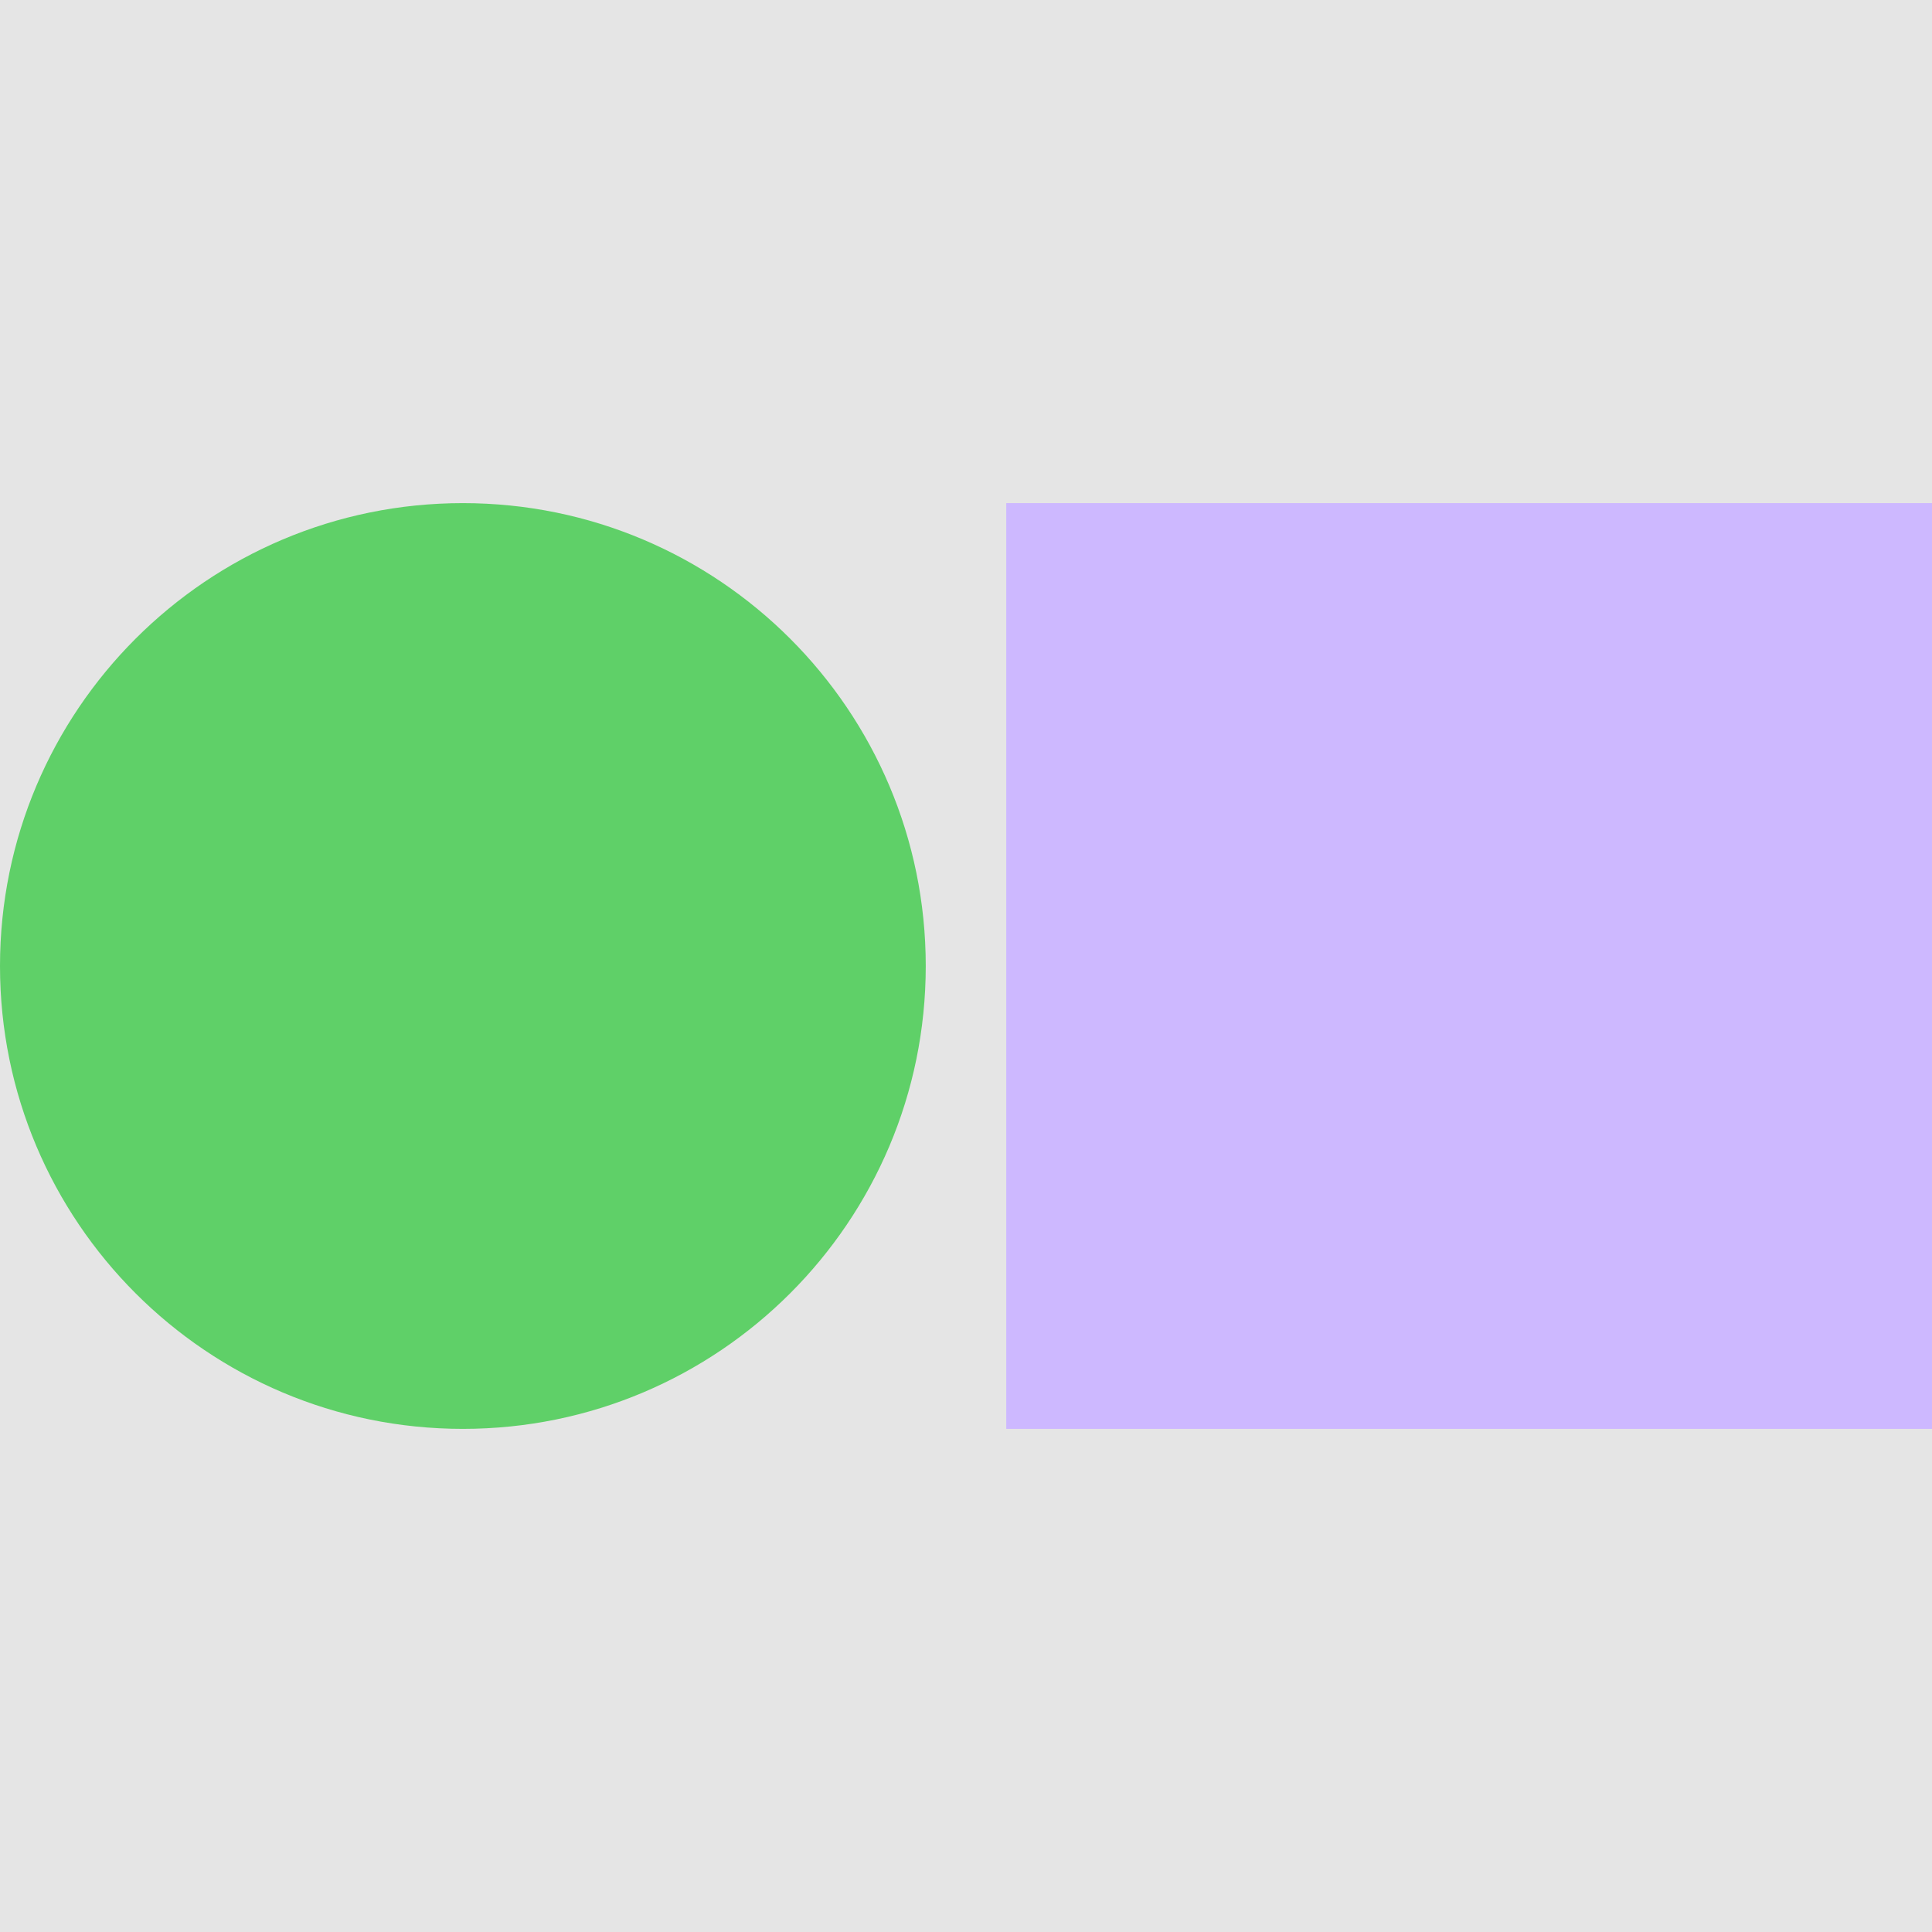
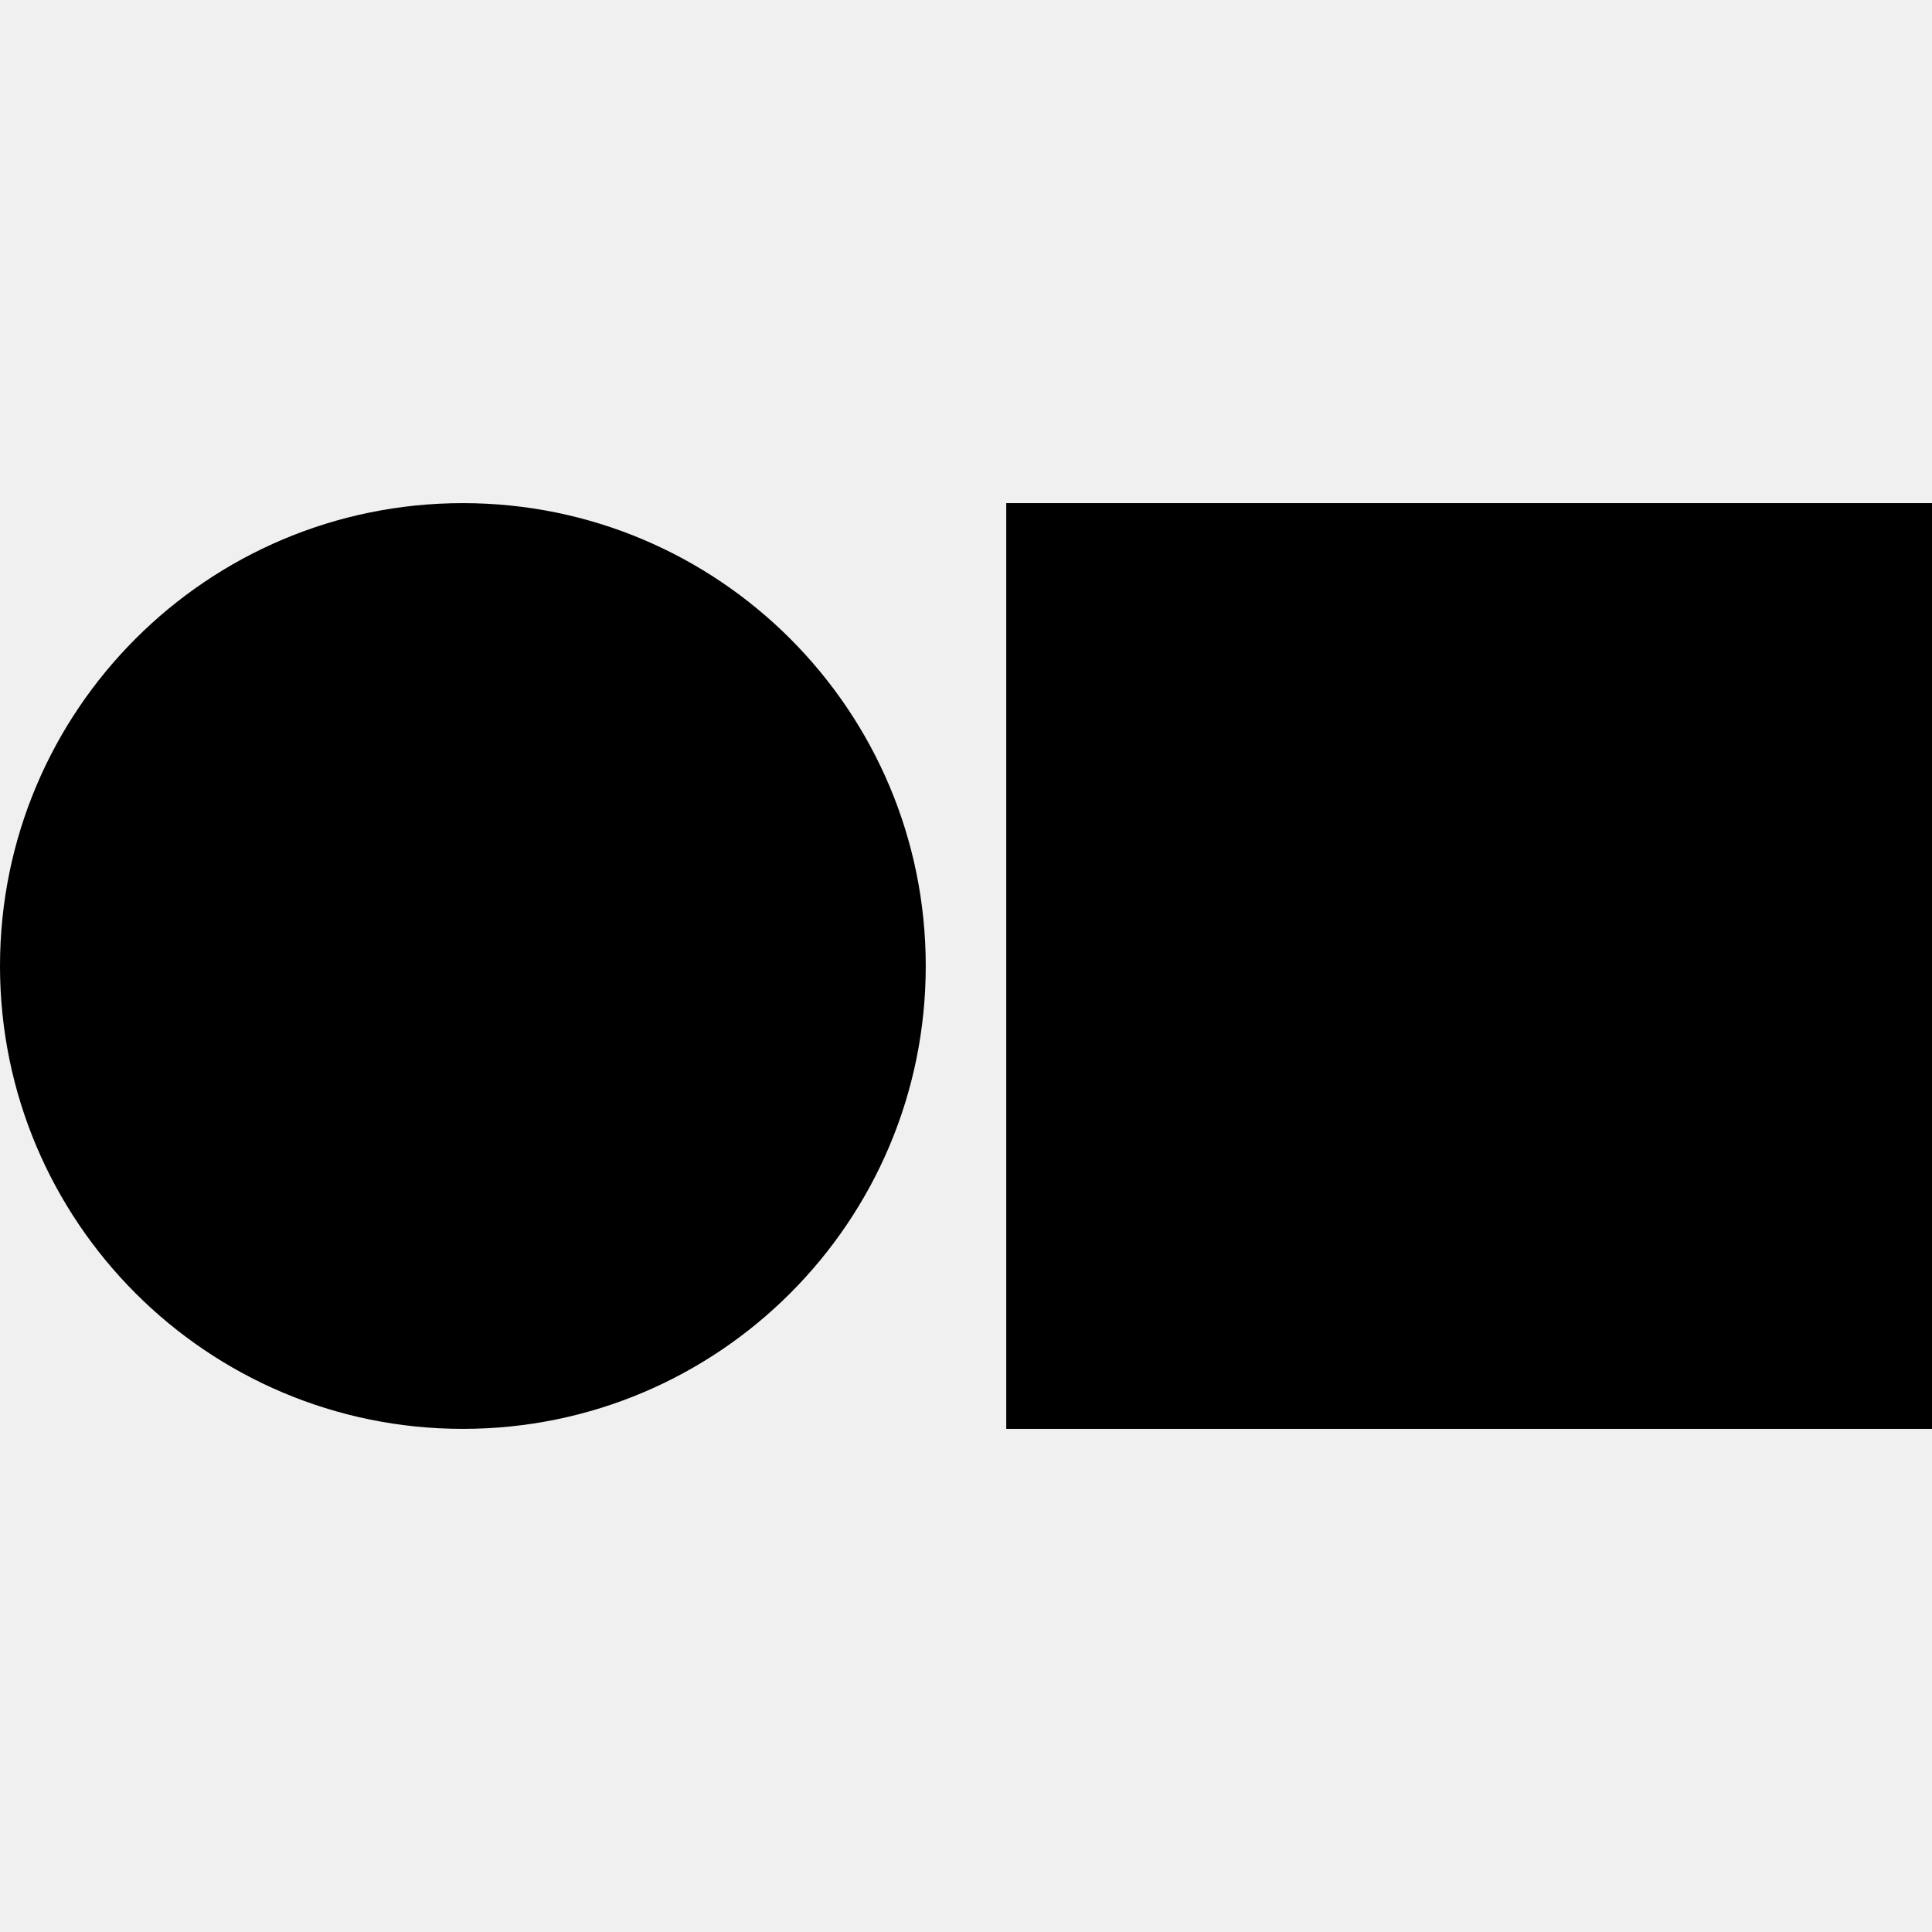
<svg xmlns="http://www.w3.org/2000/svg" viewBox="0 0 48 48">
-   <rect width="48" height="48" fill="#e5e5e5" />
-   <circle cx="11.5" cy="24" r="11.5" fill="#5fd068" />
-   <rect x="25" y="12.5" width="23" height="23" fill="#cdb8ff" />
+   <style>
+   .mark { fill: #000; }
+   @media (prefers-color-scheme: dark) {
+     .mark { fill: #fff; }
+   }
+ </style>
+   <circle class="mark" cx="11.5" cy="24" r="11.5" />
+   <rect class="mark" x="25" y="12.5" width="23" height="23" />
</svg>
